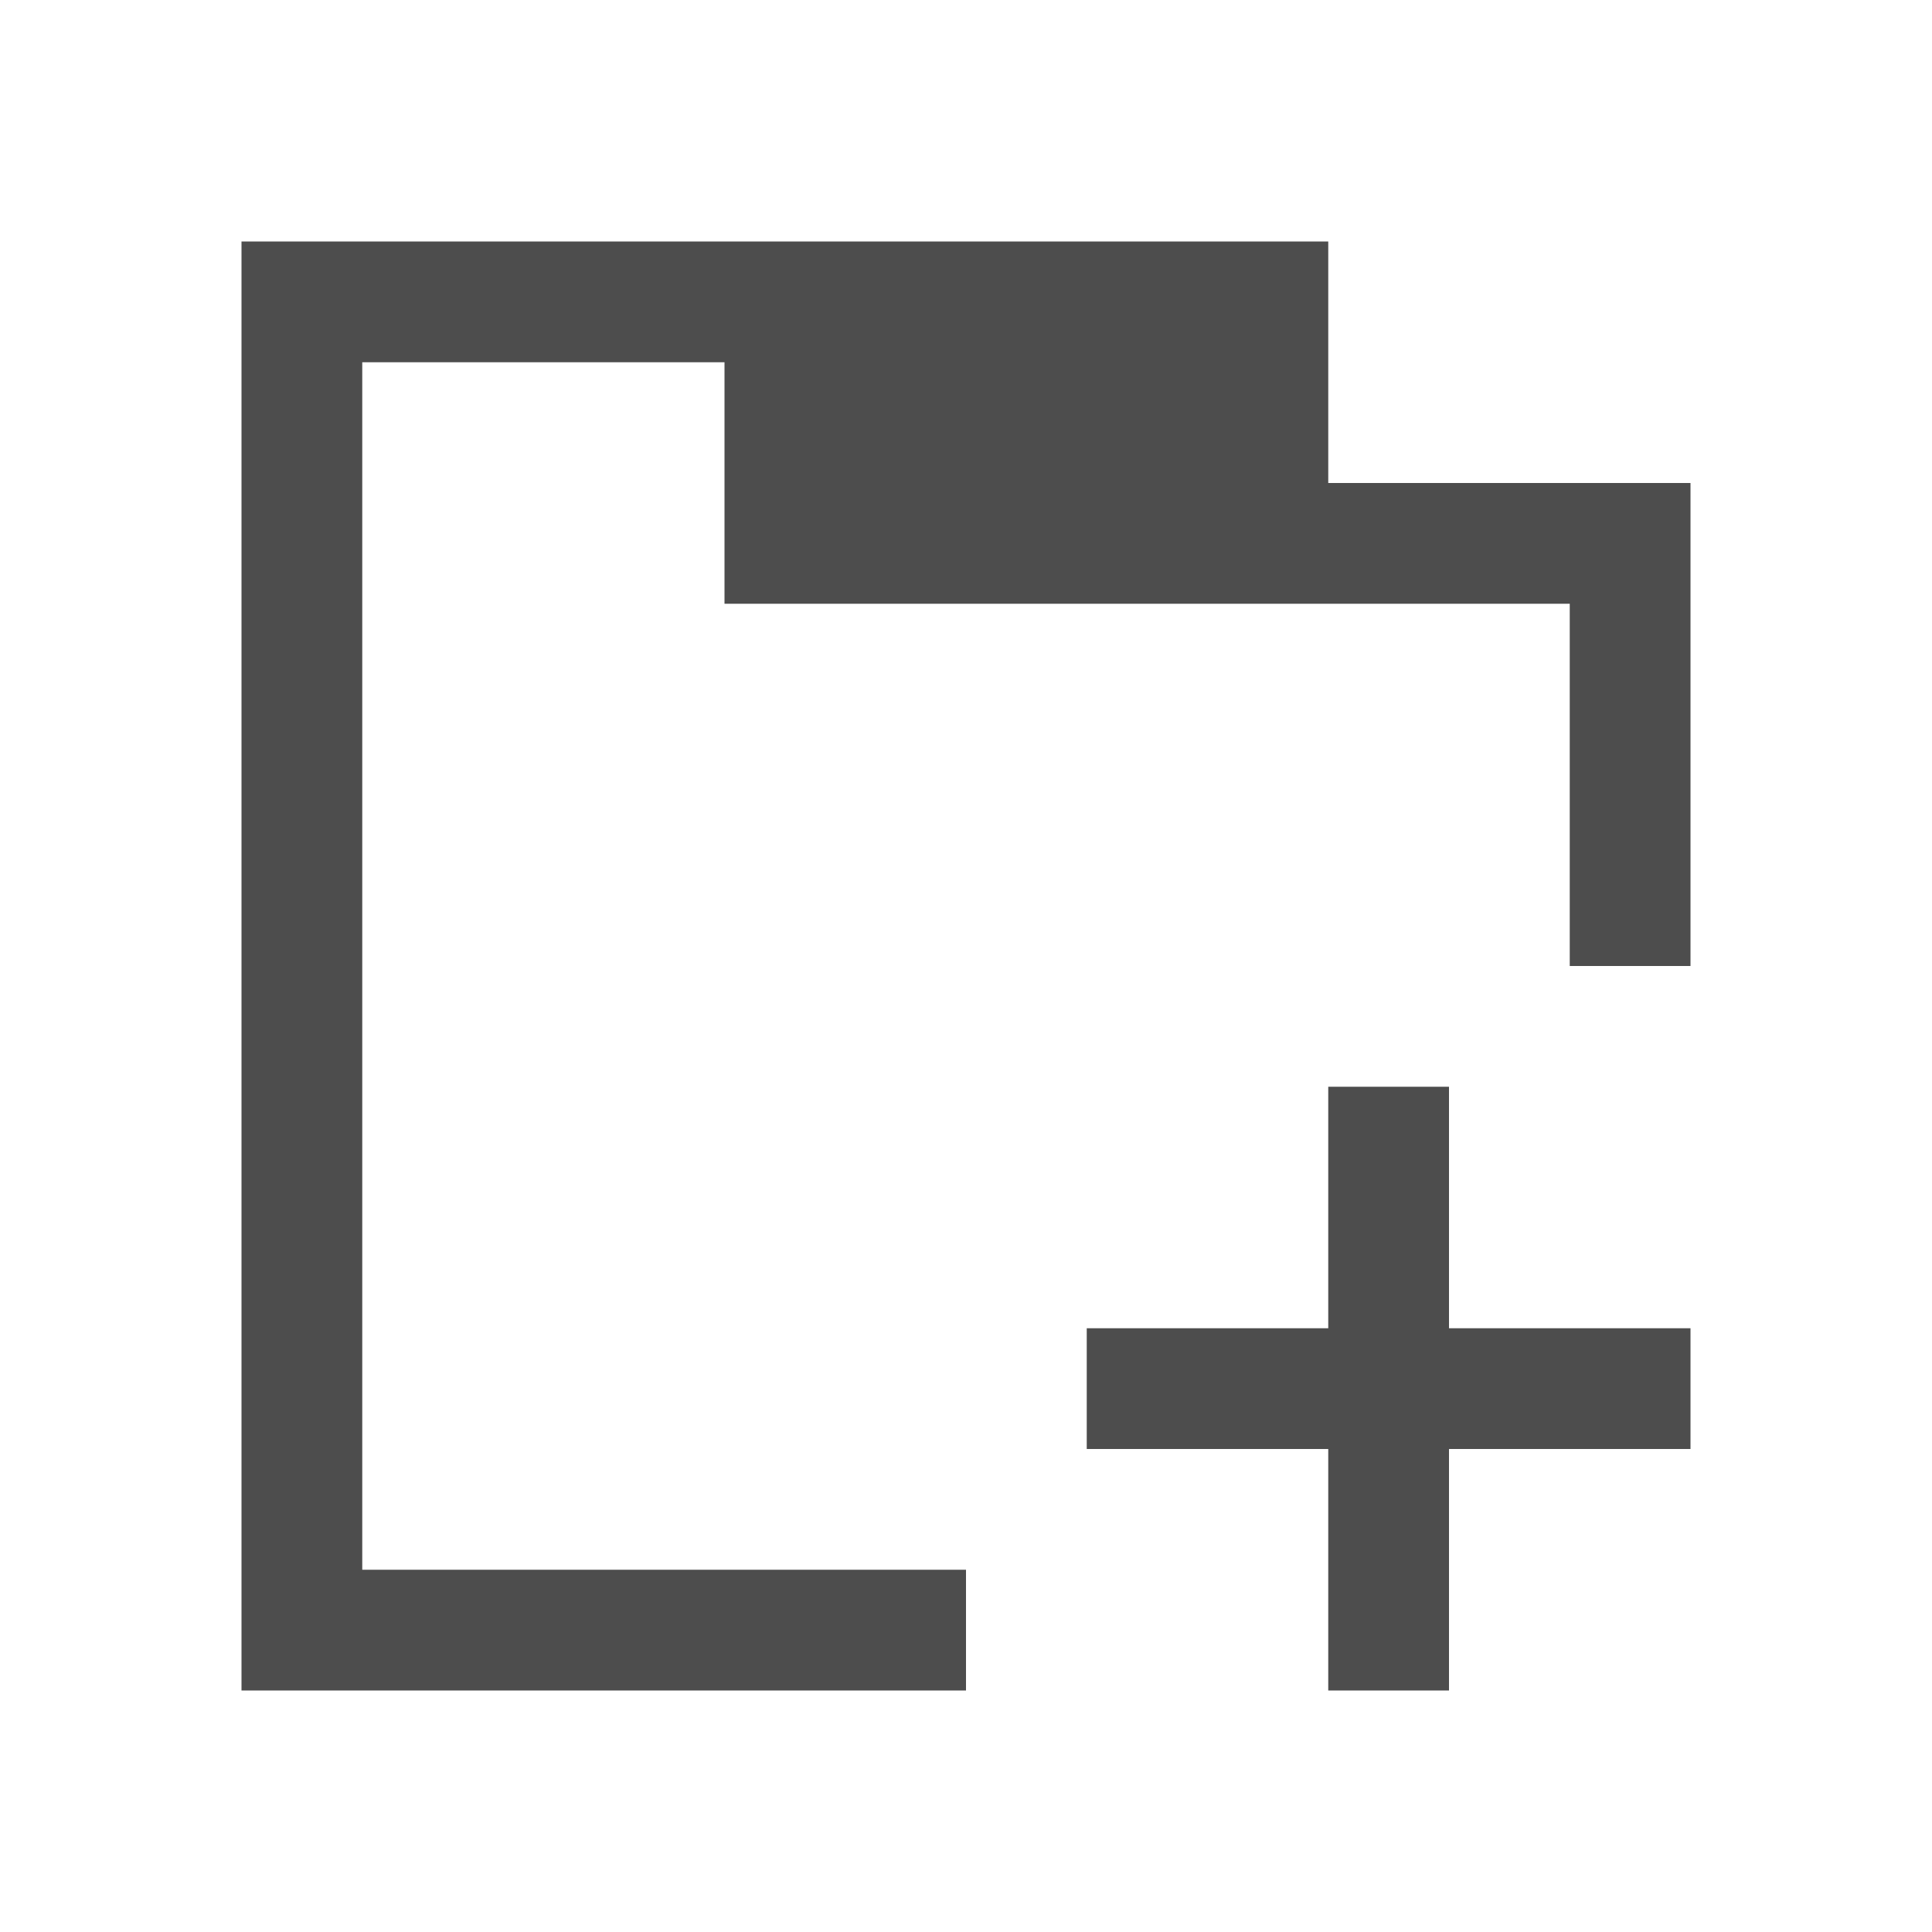
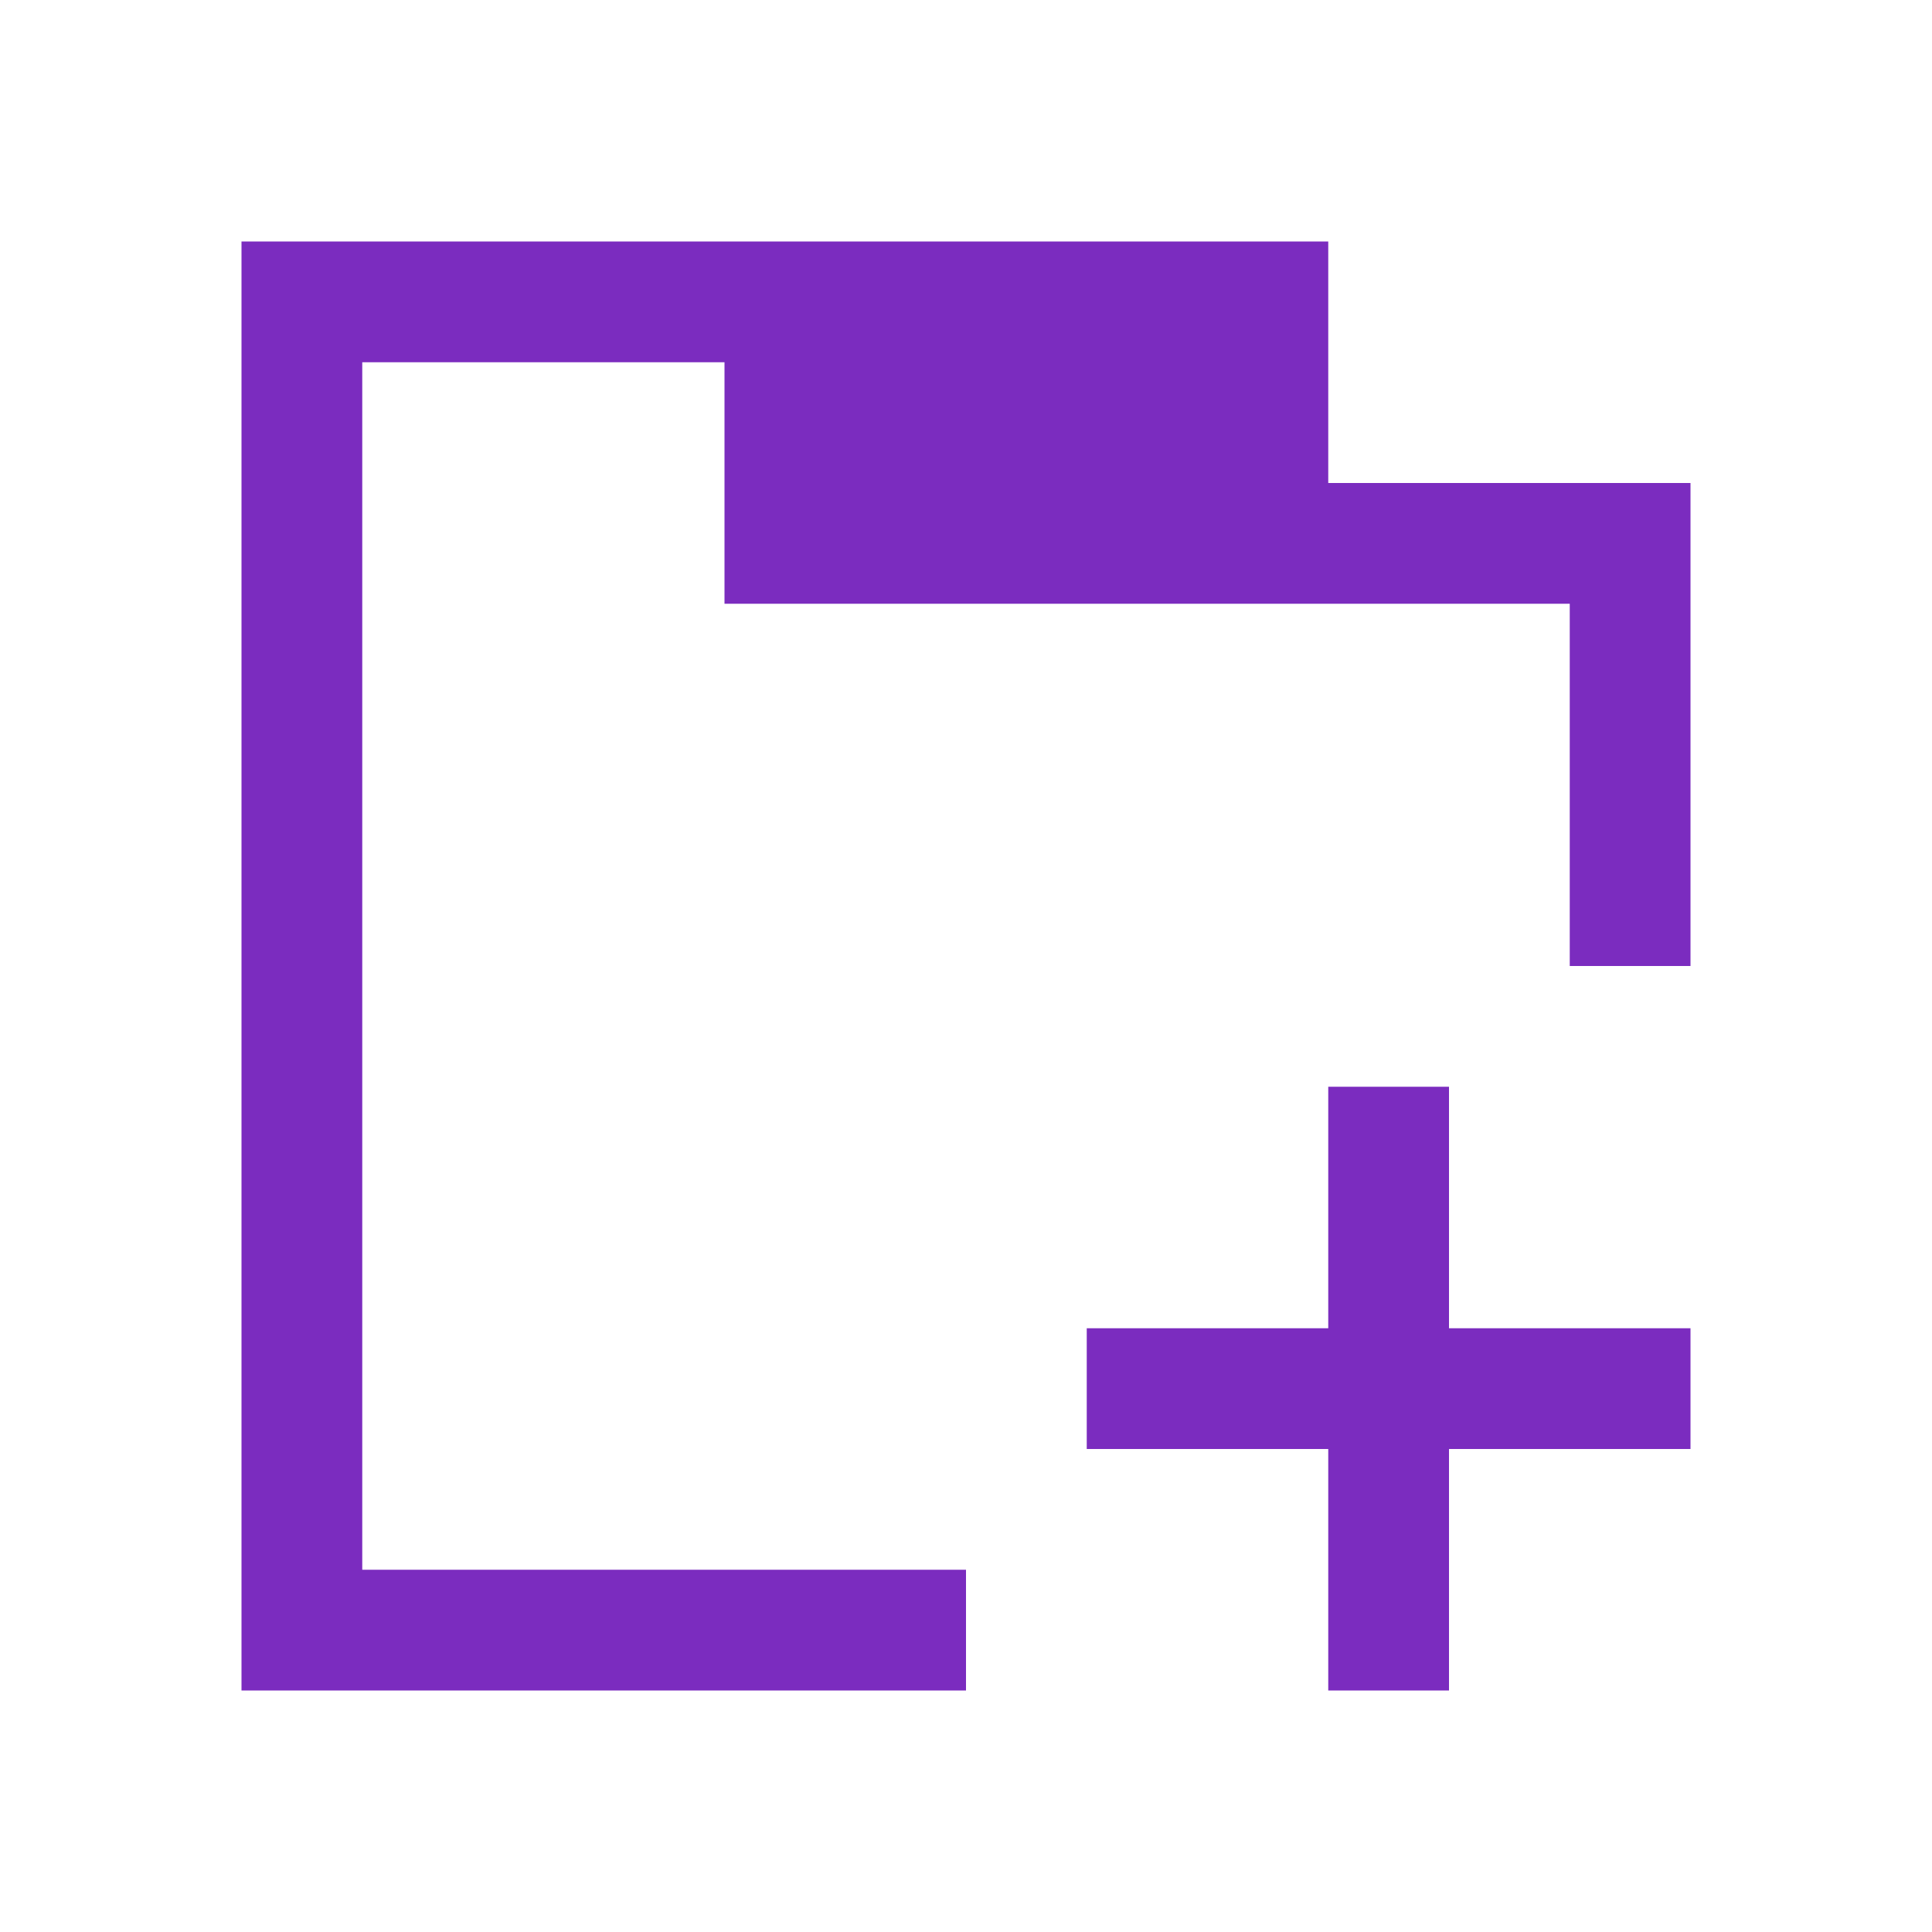
<svg xmlns="http://www.w3.org/2000/svg" viewBox="0 0 16 16">
  <defs id="defs3051">
    <style type="text/css" id="current-color-scheme">
      .ColorScheme-Text {
-         color:#4d4d4d;
+         color:#7b2cbf;
      }
      </style>
  </defs>
  <path style="fill:currentColor;fill-opacity:1;stroke:none" d="M 2 2 L 2 14 L 8 14 L 8 13 L 3 13 L 3 3 L 6 3 L 6 5 L 11 5 L 13 5 L 13 8 L 14 8 L 14 4 L 11 4 L 11 2 L 10 2 L 6 2 L 2 2 z M 11 9 L 11 11 L 9 11 L 9 12 L 11 12 L 11 14 L 12 14 L 12 12 L 14 12 L 14 11 L 12 11 L 12 9 L 11 9 z " class="ColorScheme-Text" />
</svg>
